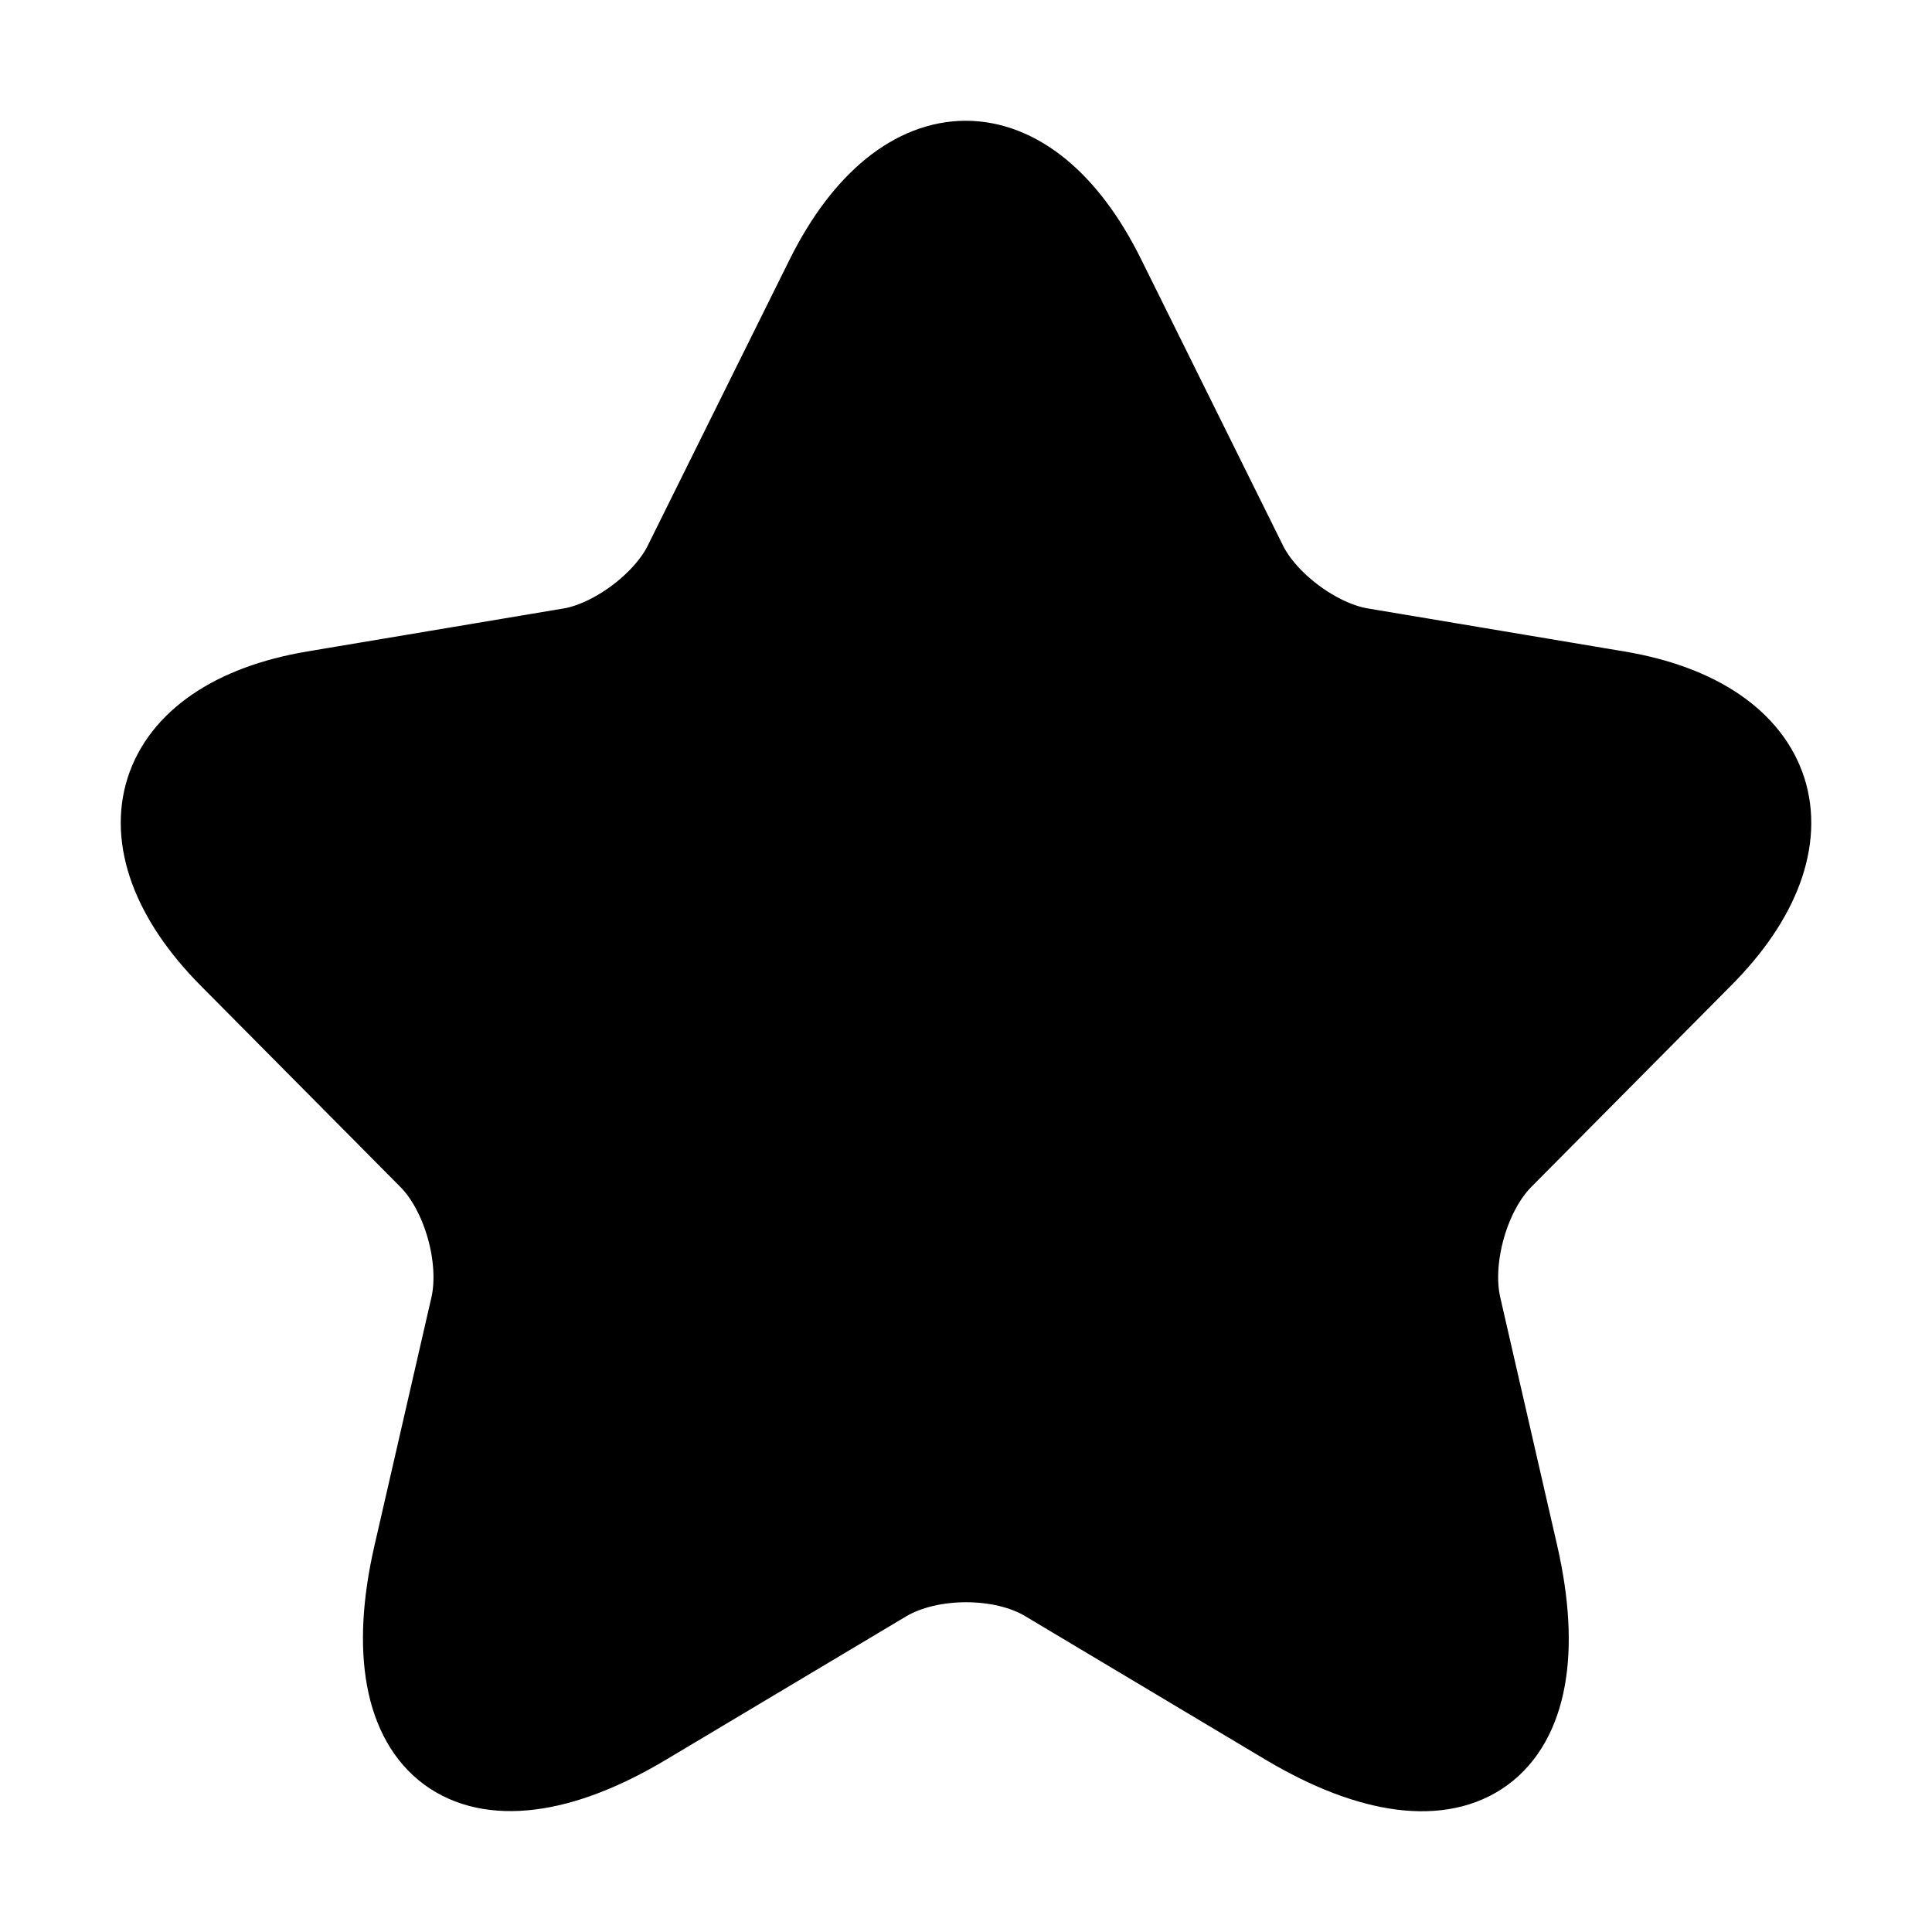
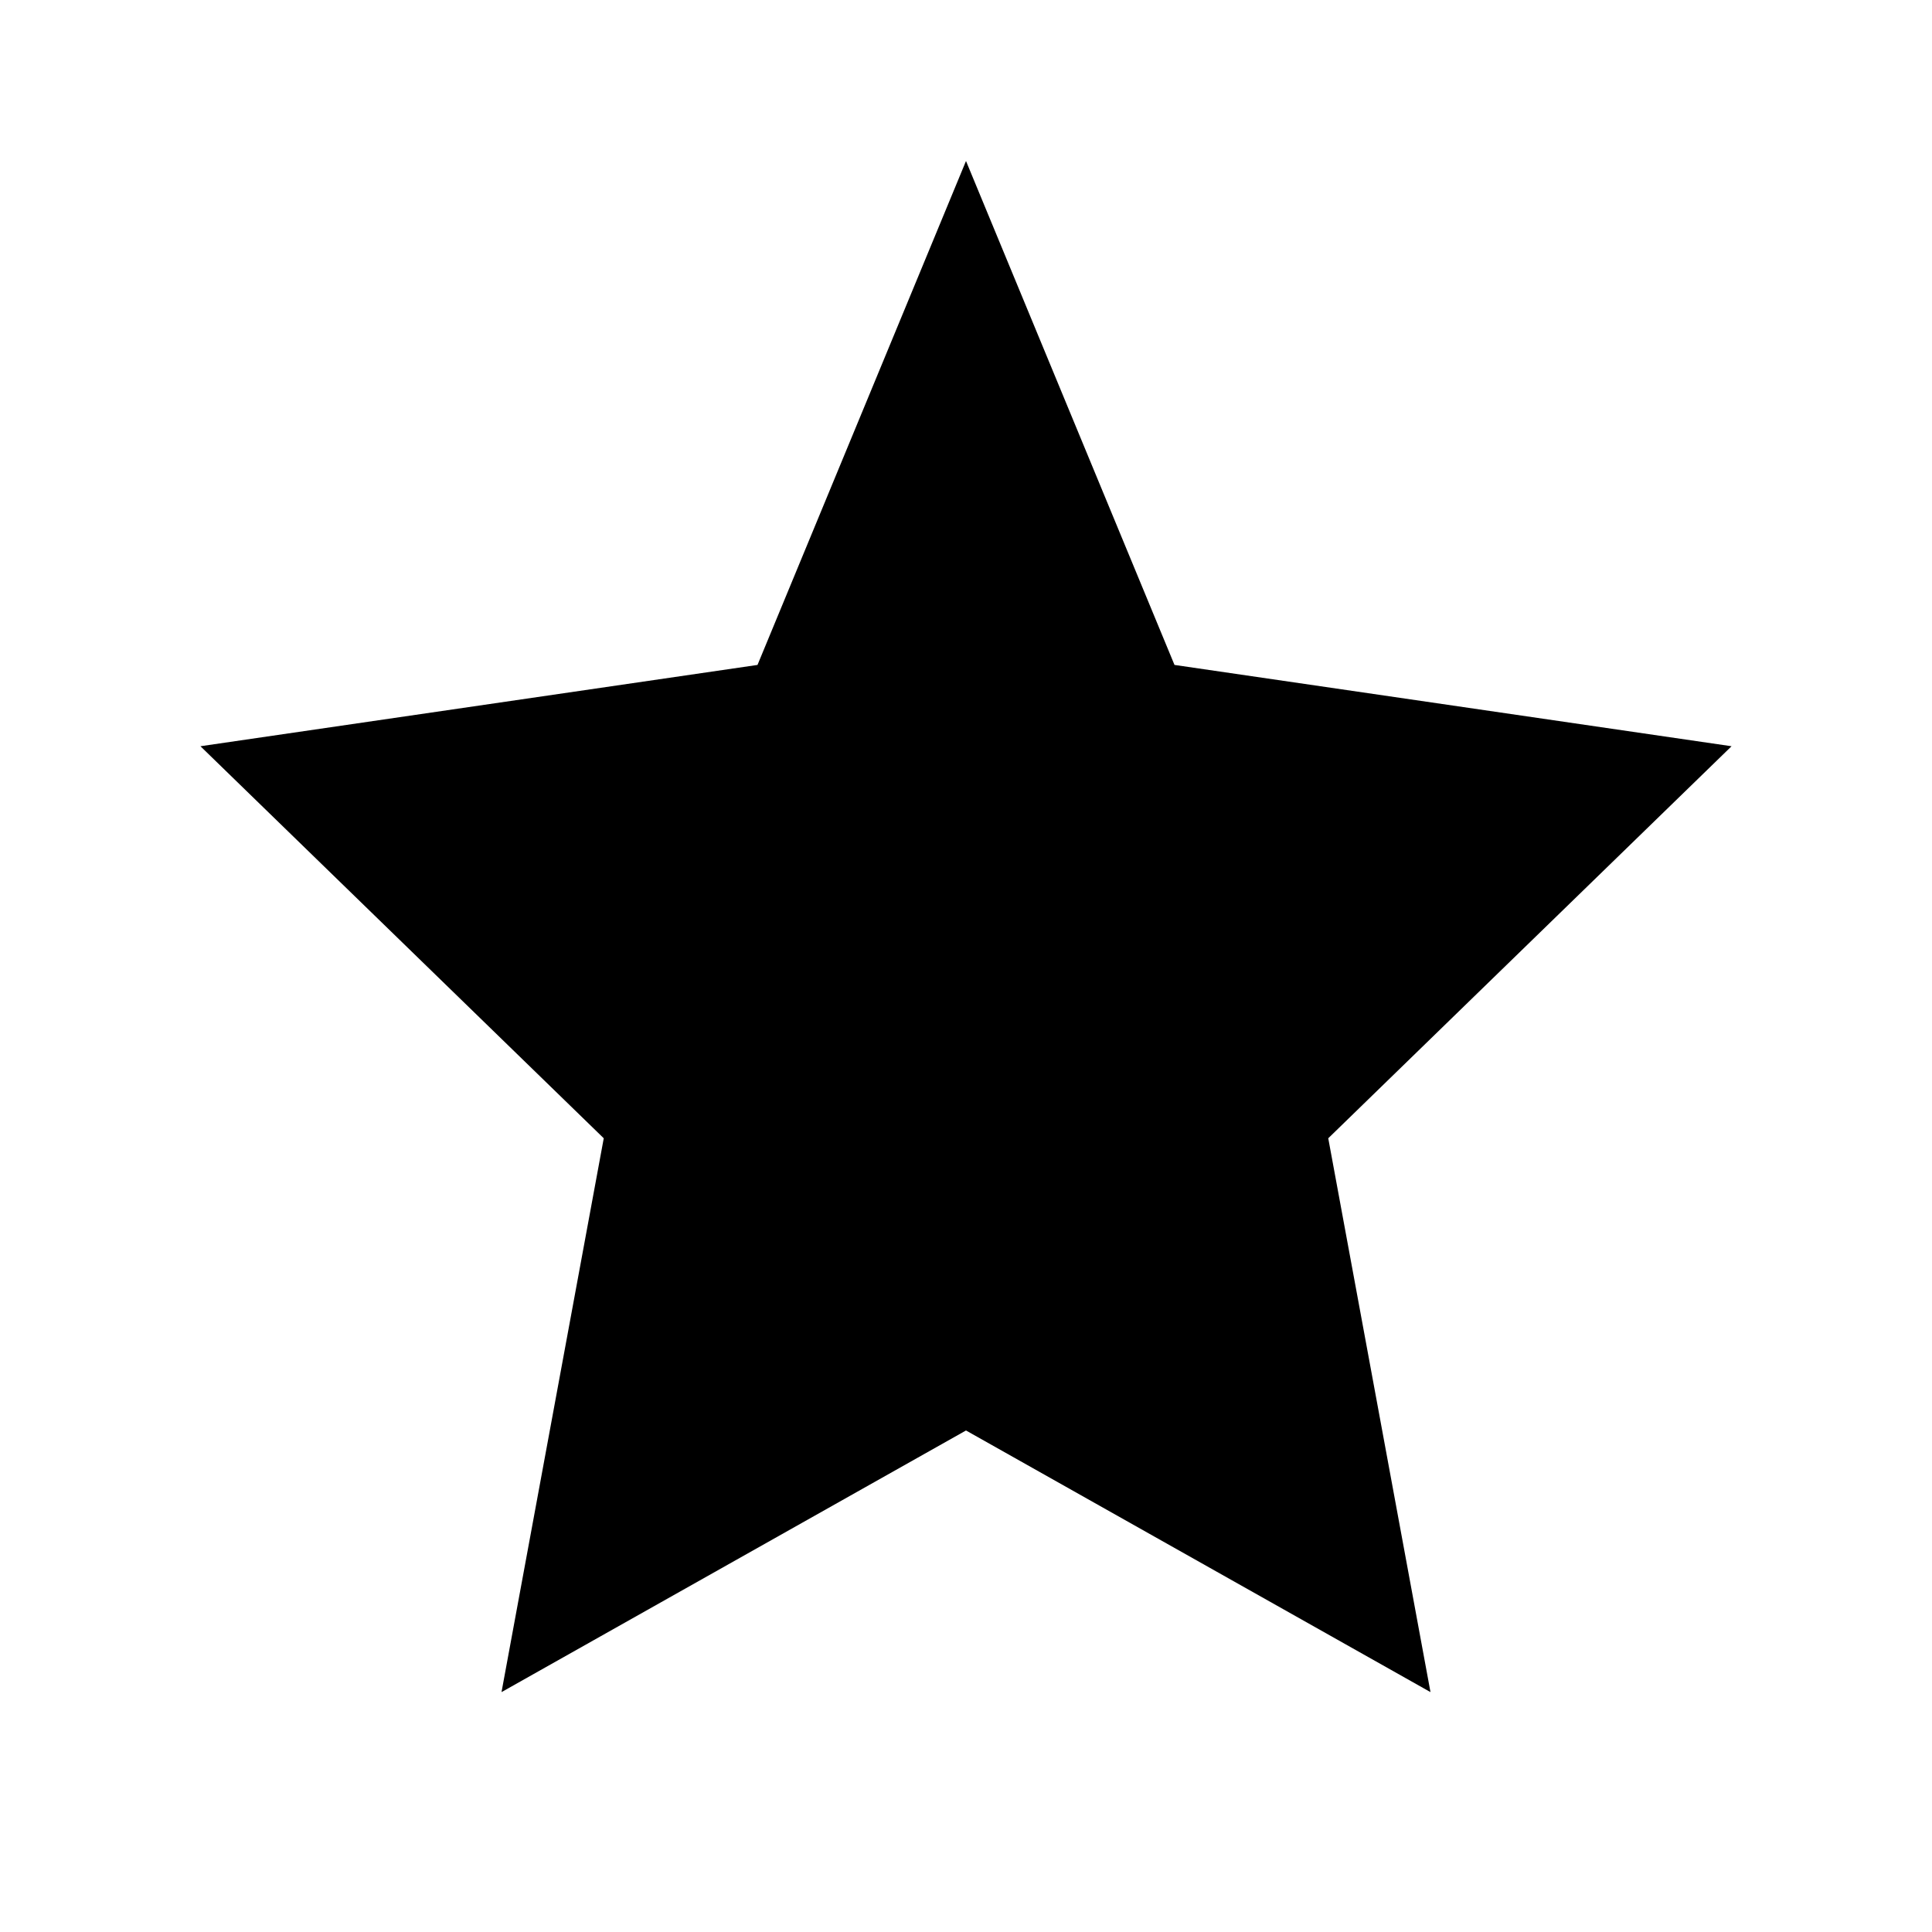
- <svg xmlns="http://www.w3.org/2000/svg" viewBox="0 0 24 24" width="32" height="32" color="#000000" fill="#000000">
-   <path d="M13.728 3.444L15.487 6.993C15.727 7.487 16.367 7.961 16.907 8.051L20.097 8.586C22.137 8.929 22.617 10.421 21.147 11.893L18.667 14.393C18.247 14.816 18.017 15.633 18.147 16.218L18.857 19.312C19.417 21.762 18.127 22.71 15.977 21.43L12.988 19.645C12.448 19.323 11.558 19.323 11.008 19.645L8.018 21.43C5.878 22.71 4.579 21.752 5.139 19.312L5.849 16.218C5.978 15.633 5.749 14.816 5.329 14.393L2.849 11.893C1.389 10.421 1.859 8.929 3.899 8.586L7.088 8.051C7.618 7.961 8.258 7.487 8.498 6.993L10.258 3.444C11.218 1.519 12.778 1.519 13.728 3.444Z" stroke="currentColor" stroke-width="1" stroke-linecap="round" stroke-linejoin="round" />
+ <svg xmlns="http://www.w3.org/2000/svg" viewBox="0 0 24 24" width="32" height="32" fill="currentColor">
+   <path d="M12 2 L14.59 8.26 L21.51 9.27 L16.5 14.14 L17.77 21.02 L12 17.77 L6.23 21.02 L7.5 14.14 L2.49 9.27 L9.41 8.26 Z" />
</svg>
